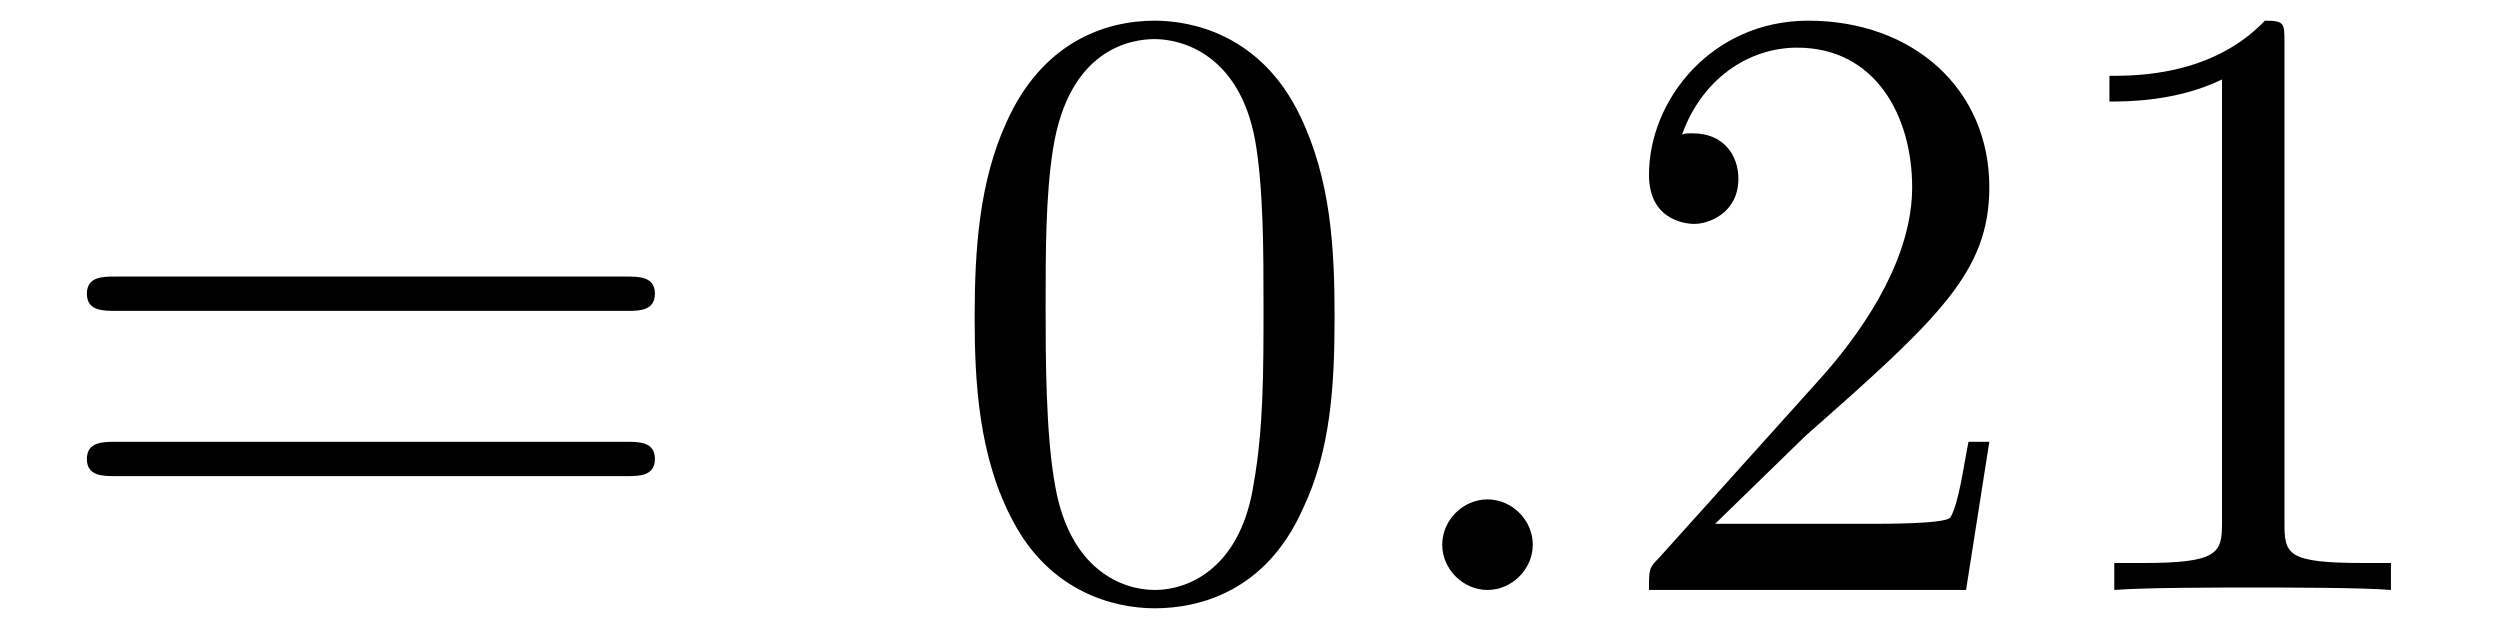
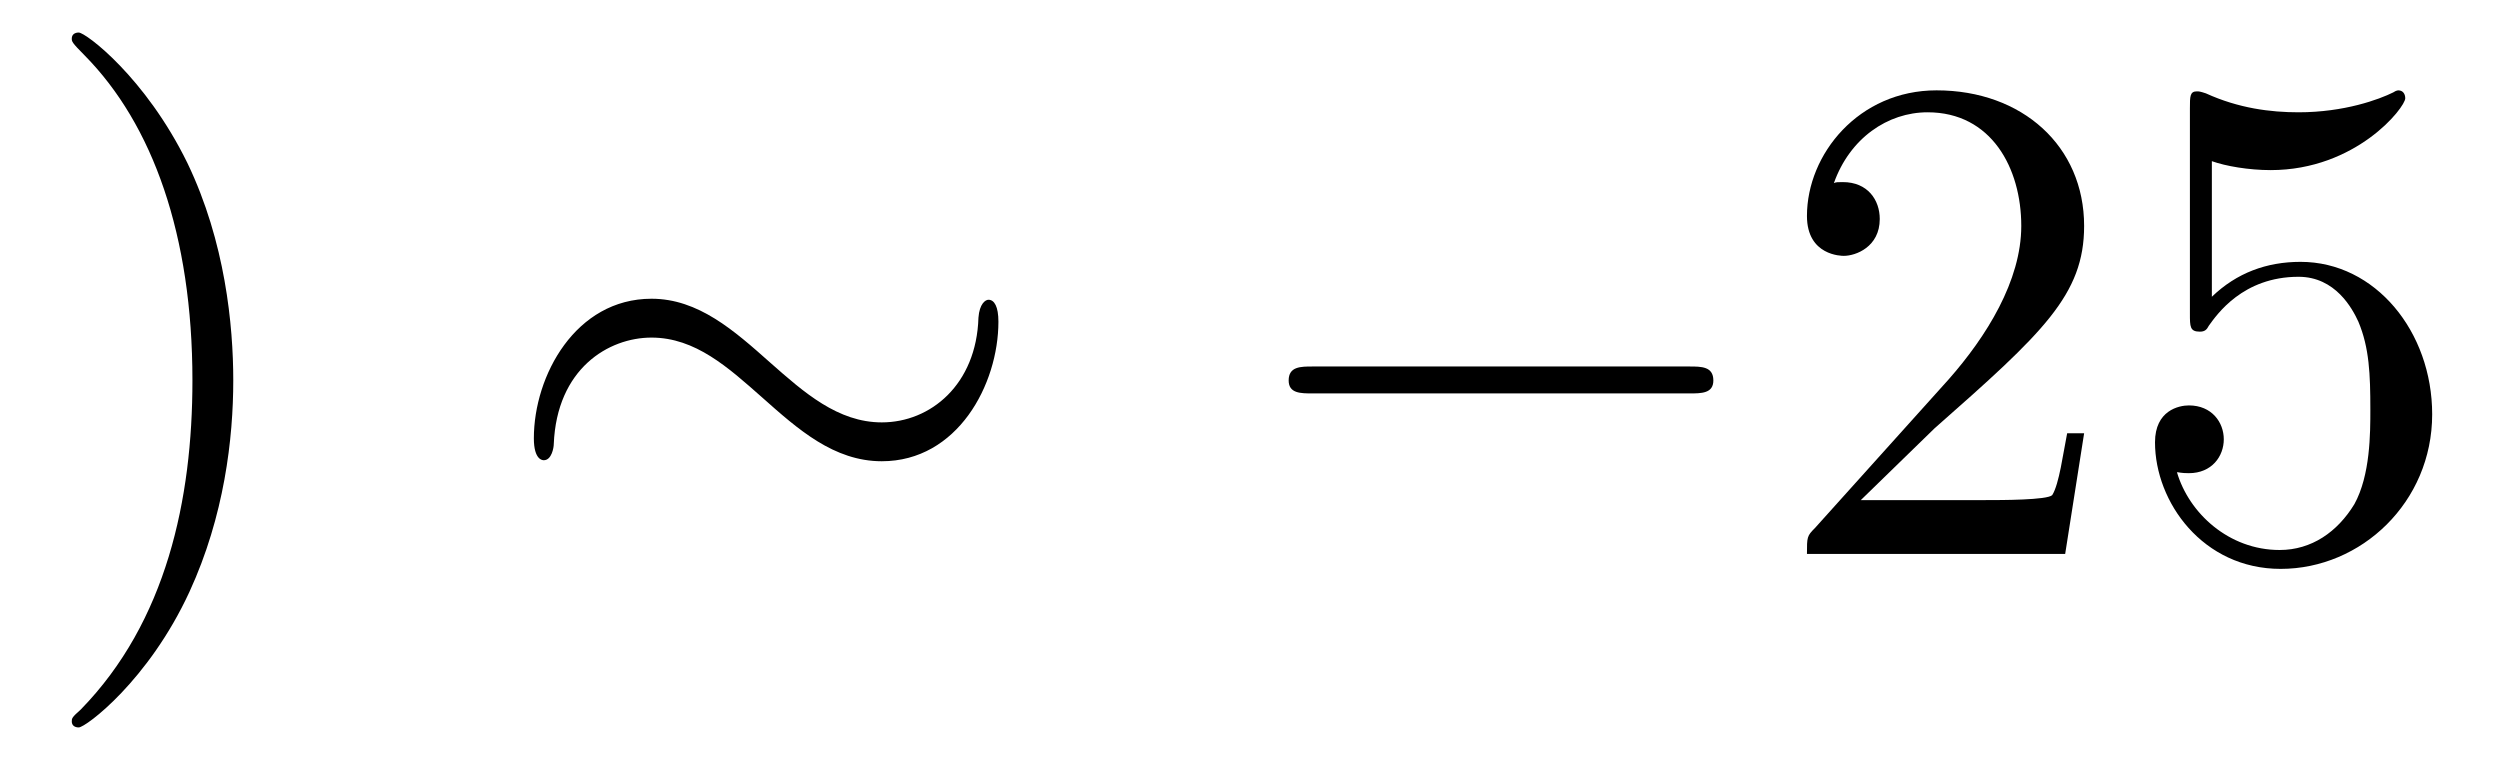
- <svg xmlns="http://www.w3.org/2000/svg" xmlns:xlink="http://www.w3.org/1999/xlink" viewBox="0 0 31.909 8.03" version="1.2">
+ <svg xmlns="http://www.w3.org/2000/svg" xmlns:xlink="http://www.w3.org/1999/xlink" viewBox="0 0 39.182 11.909" version="1.2">
  <defs>
    <g>
      <symbol overflow="visible" id="glyph0-0">
        <path style="stroke:none;" d="" />
      </symbol>
      <symbol overflow="visible" id="glyph0-1">
-         <path style="stroke:none;" d="M 7.5 -3.562 C 7.656 -3.562 7.859 -3.562 7.859 -3.781 C 7.859 -4 7.656 -4 7.5 -4 L 0.969 -4 C 0.812 -4 0.609 -4 0.609 -3.781 C 0.609 -3.562 0.812 -3.562 0.984 -3.562 Z M 7.5 -1.453 C 7.656 -1.453 7.859 -1.453 7.859 -1.672 C 7.859 -1.891 7.656 -1.891 7.5 -1.891 L 0.984 -1.891 C 0.812 -1.891 0.609 -1.891 0.609 -1.672 C 0.609 -1.453 0.812 -1.453 0.969 -1.453 Z M 7.5 -1.453 " />
+         <path style="stroke:none;" d="M 3.156 -2.719 C 3.156 -3.578 3.031 -4.891 2.438 -6.125 C 1.781 -7.469 0.844 -8.172 0.734 -8.172 C 0.672 -8.172 0.625 -8.141 0.625 -8.078 C 0.625 -8.031 0.625 -8.016 0.828 -7.812 C 1.891 -6.734 2.516 -5 2.516 -2.719 C 2.516 -0.859 2.109 1.062 0.766 2.438 C 0.625 2.562 0.625 2.578 0.625 2.625 C 0.625 2.688 0.672 2.719 0.734 2.719 C 0.844 2.719 1.828 1.984 2.469 0.594 C 3.016 -0.594 3.156 -1.812 3.156 -2.719 Z M 3.156 -2.719 " />
      </symbol>
      <symbol overflow="visible" id="glyph0-2">
-         <path style="stroke:none;" d="M 5.016 -3.484 C 5.016 -4.359 4.969 -5.234 4.578 -6.047 C 4.078 -7.094 3.188 -7.266 2.719 -7.266 C 2.078 -7.266 1.281 -6.984 0.828 -5.969 C 0.484 -5.219 0.422 -4.359 0.422 -3.484 C 0.422 -2.672 0.469 -1.688 0.922 -0.859 C 1.391 0.016 2.188 0.234 2.719 0.234 C 3.297 0.234 4.141 0.016 4.609 -1.031 C 4.969 -1.781 5.016 -2.625 5.016 -3.484 Z M 2.719 0 C 2.297 0 1.641 -0.266 1.453 -1.312 C 1.328 -1.969 1.328 -2.984 1.328 -3.625 C 1.328 -4.312 1.328 -5.031 1.422 -5.625 C 1.625 -6.922 2.438 -7.031 2.719 -7.031 C 3.078 -7.031 3.797 -6.828 4 -5.75 C 4.109 -5.141 4.109 -4.312 4.109 -3.625 C 4.109 -2.797 4.109 -2.062 3.984 -1.359 C 3.828 -0.328 3.203 0 2.719 0 Z M 2.719 0 " />
+         <path style="stroke:none;" d="M 1.391 -0.844 L 2.547 -1.969 C 4.25 -3.469 4.891 -4.062 4.891 -5.141 C 4.891 -6.391 3.922 -7.266 2.578 -7.266 C 1.359 -7.266 0.547 -6.266 0.547 -5.297 C 0.547 -4.672 1.094 -4.672 1.125 -4.672 C 1.312 -4.672 1.688 -4.812 1.688 -5.25 C 1.688 -5.547 1.5 -5.828 1.109 -5.828 C 1.031 -5.828 1 -5.828 0.969 -5.812 C 1.219 -6.516 1.812 -6.922 2.438 -6.922 C 3.438 -6.922 3.906 -6.047 3.906 -5.141 C 3.906 -4.281 3.359 -3.406 2.766 -2.734 L 0.672 -0.406 C 0.547 -0.281 0.547 -0.266 0.547 0 L 4.594 0 L 4.891 -1.891 L 4.625 -1.891 C 4.562 -1.578 4.5 -1.094 4.391 -0.922 C 4.312 -0.844 3.594 -0.844 3.344 -0.844 Z M 1.391 -0.844 " />
      </symbol>
      <symbol overflow="visible" id="glyph0-3">
-         <path style="stroke:none;" d="M 1.391 -0.844 L 2.547 -1.969 C 4.25 -3.469 4.891 -4.062 4.891 -5.141 C 4.891 -6.391 3.922 -7.266 2.578 -7.266 C 1.359 -7.266 0.547 -6.266 0.547 -5.297 C 0.547 -4.672 1.094 -4.672 1.125 -4.672 C 1.312 -4.672 1.688 -4.812 1.688 -5.25 C 1.688 -5.547 1.5 -5.828 1.109 -5.828 C 1.031 -5.828 1 -5.828 0.969 -5.812 C 1.219 -6.516 1.812 -6.922 2.438 -6.922 C 3.438 -6.922 3.906 -6.047 3.906 -5.141 C 3.906 -4.281 3.359 -3.406 2.766 -2.734 L 0.672 -0.406 C 0.547 -0.281 0.547 -0.266 0.547 0 L 4.594 0 L 4.891 -1.891 L 4.625 -1.891 C 4.562 -1.578 4.5 -1.094 4.391 -0.922 C 4.312 -0.844 3.594 -0.844 3.344 -0.844 Z M 1.391 -0.844 " />
-       </symbol>
-       <symbol overflow="visible" id="glyph0-4">
-         <path style="stroke:none;" d="M 3.203 -6.984 C 3.203 -7.234 3.203 -7.266 2.953 -7.266 C 2.281 -6.562 1.312 -6.562 0.969 -6.562 L 0.969 -6.234 C 1.188 -6.234 1.828 -6.234 2.406 -6.516 L 2.406 -0.859 C 2.406 -0.469 2.359 -0.344 1.391 -0.344 L 1.031 -0.344 L 1.031 0 C 1.422 -0.031 2.359 -0.031 2.797 -0.031 C 3.234 -0.031 4.188 -0.031 4.562 0 L 4.562 -0.344 L 4.219 -0.344 C 3.234 -0.344 3.203 -0.453 3.203 -0.859 Z M 3.203 -6.984 " />
+         <path style="stroke:none;" d="M 4.891 -2.188 C 4.891 -3.484 4 -4.578 2.828 -4.578 C 2.297 -4.578 1.828 -4.406 1.438 -4.031 L 1.438 -6.156 C 1.656 -6.078 2.016 -6.016 2.359 -6.016 C 3.703 -6.016 4.469 -7 4.469 -7.141 C 4.469 -7.203 4.438 -7.266 4.359 -7.266 C 4.359 -7.266 4.328 -7.266 4.281 -7.234 C 4.062 -7.125 3.516 -6.922 2.797 -6.922 C 2.359 -6.922 1.859 -6.984 1.344 -7.219 C 1.25 -7.25 1.234 -7.25 1.203 -7.25 C 1.094 -7.25 1.094 -7.172 1.094 -6.984 L 1.094 -3.766 C 1.094 -3.562 1.094 -3.484 1.25 -3.484 C 1.328 -3.484 1.359 -3.516 1.391 -3.578 C 1.516 -3.75 1.922 -4.344 2.797 -4.344 C 3.375 -4.344 3.641 -3.844 3.734 -3.641 C 3.906 -3.234 3.922 -2.812 3.922 -2.266 C 3.922 -1.891 3.922 -1.234 3.672 -0.781 C 3.406 -0.344 3 -0.062 2.5 -0.062 C 1.703 -0.062 1.078 -0.641 0.891 -1.281 C 0.922 -1.281 0.953 -1.266 1.078 -1.266 C 1.438 -1.266 1.625 -1.531 1.625 -1.797 C 1.625 -2.062 1.438 -2.328 1.078 -2.328 C 0.922 -2.328 0.547 -2.25 0.547 -1.75 C 0.547 -0.812 1.297 0.234 2.516 0.234 C 3.781 0.234 4.891 -0.812 4.891 -2.188 Z M 4.891 -2.188 " />
      </symbol>
      <symbol overflow="visible" id="glyph1-0">
        <path style="stroke:none;" d="" />
      </symbol>
      <symbol overflow="visible" id="glyph1-1">
-         <path style="stroke:none;" d="M 2.094 -0.578 C 2.094 -0.891 1.828 -1.156 1.516 -1.156 C 1.203 -1.156 0.938 -0.891 0.938 -0.578 C 0.938 -0.266 1.203 0 1.516 0 C 1.828 0 2.094 -0.266 2.094 -0.578 Z M 2.094 -0.578 " />
+         <path style="stroke:none;" d="M 7.875 -3.641 C 7.875 -3.875 7.812 -3.984 7.719 -3.984 C 7.672 -3.984 7.578 -3.922 7.562 -3.703 C 7.531 -2.656 6.812 -2.062 6.047 -2.062 C 5.359 -2.062 4.828 -2.531 4.297 -3 C 3.734 -3.5 3.172 -4 2.438 -4 C 1.25 -4 0.594 -2.797 0.594 -1.812 C 0.594 -1.469 0.734 -1.469 0.75 -1.469 C 0.875 -1.469 0.906 -1.672 0.906 -1.719 C 0.953 -2.906 1.766 -3.391 2.438 -3.391 C 3.125 -3.391 3.641 -2.922 4.172 -2.453 C 4.734 -1.953 5.297 -1.453 6.047 -1.453 C 7.234 -1.453 7.875 -2.656 7.875 -3.641 Z M 7.875 -3.641 " />
+       </symbol>
+       <symbol overflow="visible" id="glyph1-2">
+         <path style="stroke:none;" d="M 7.188 -2.516 C 7.375 -2.516 7.562 -2.516 7.562 -2.719 C 7.562 -2.938 7.375 -2.938 7.188 -2.938 L 1.281 -2.938 C 1.094 -2.938 0.906 -2.938 0.906 -2.719 C 0.906 -2.516 1.094 -2.516 1.281 -2.516 Z M 7.188 -2.516 " />
      </symbol>
    </g>
+     <clipPath id="clip1">
+       <path d="M 1 0 L 4 0 L 4 11.91 L 1 11.91 Z M 1 0 " />
+     </clipPath>
  </defs>
  <g id="surface1">
-     <g style="fill:rgb(0%,0%,0%);fill-opacity:1;">
-       <use xlink:href="#glyph0-1" x="0.5" y="7.53" />
+     <g clip-path="url(#clip1)" clip-rule="nonzero">
+       <g style="fill:rgb(0%,0%,0%);fill-opacity:1;">
+         <use xlink:href="#glyph0-1" x="0.5" y="8.682" />
+       </g>
    </g>
    <g style="fill:rgb(0%,0%,0%);fill-opacity:1;">
-       <use xlink:href="#glyph0-2" x="12.018" y="7.53" />
+       <use xlink:href="#glyph1-1" x="7.773" y="8.682" />
    </g>
    <g style="fill:rgb(0%,0%,0%);fill-opacity:1;">
-       <use xlink:href="#glyph1-1" x="17.47" y="7.53" />
+       <use xlink:href="#glyph1-2" x="19.291" y="8.682" />
    </g>
    <g style="fill:rgb(0%,0%,0%);fill-opacity:1;">
-       <use xlink:href="#glyph0-3" x="20.5" y="7.53" />
-       <use xlink:href="#glyph0-4" x="25.955" y="7.53" />
+       <use xlink:href="#glyph0-2" x="27.773" y="8.682" />
+       <use xlink:href="#glyph0-3" x="33.228" y="8.682" />
    </g>
  </g>
</svg>
